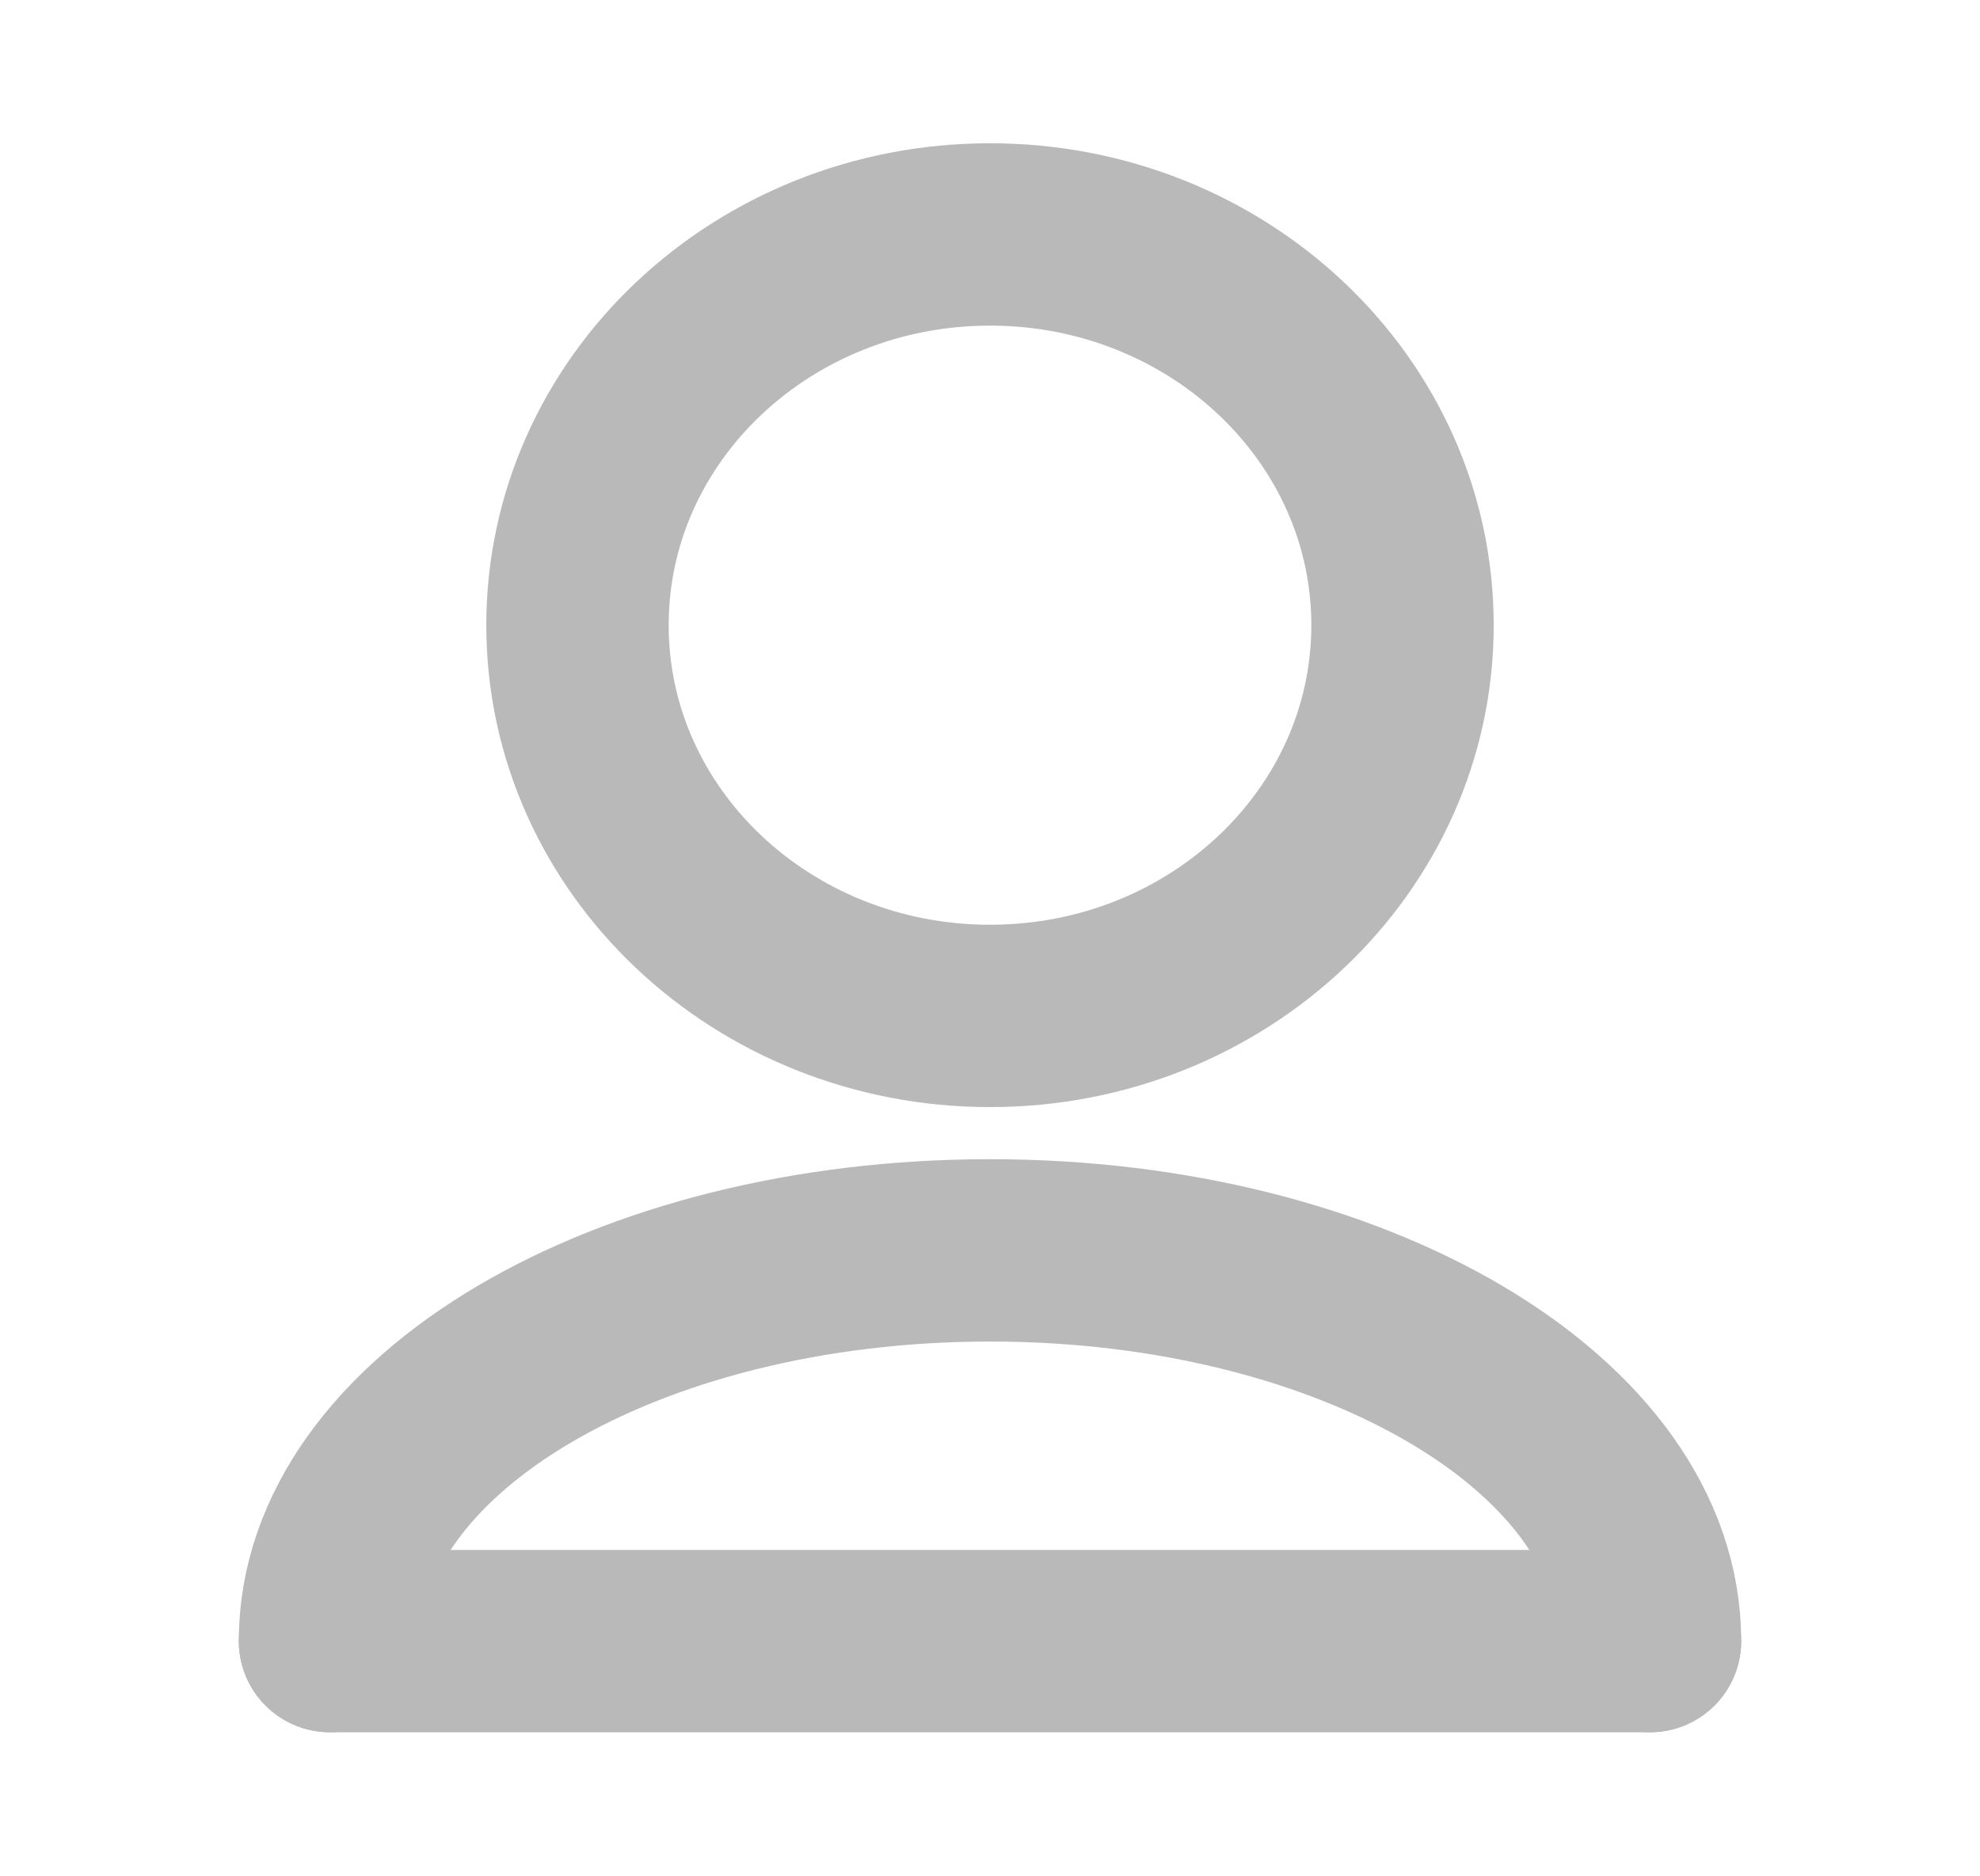
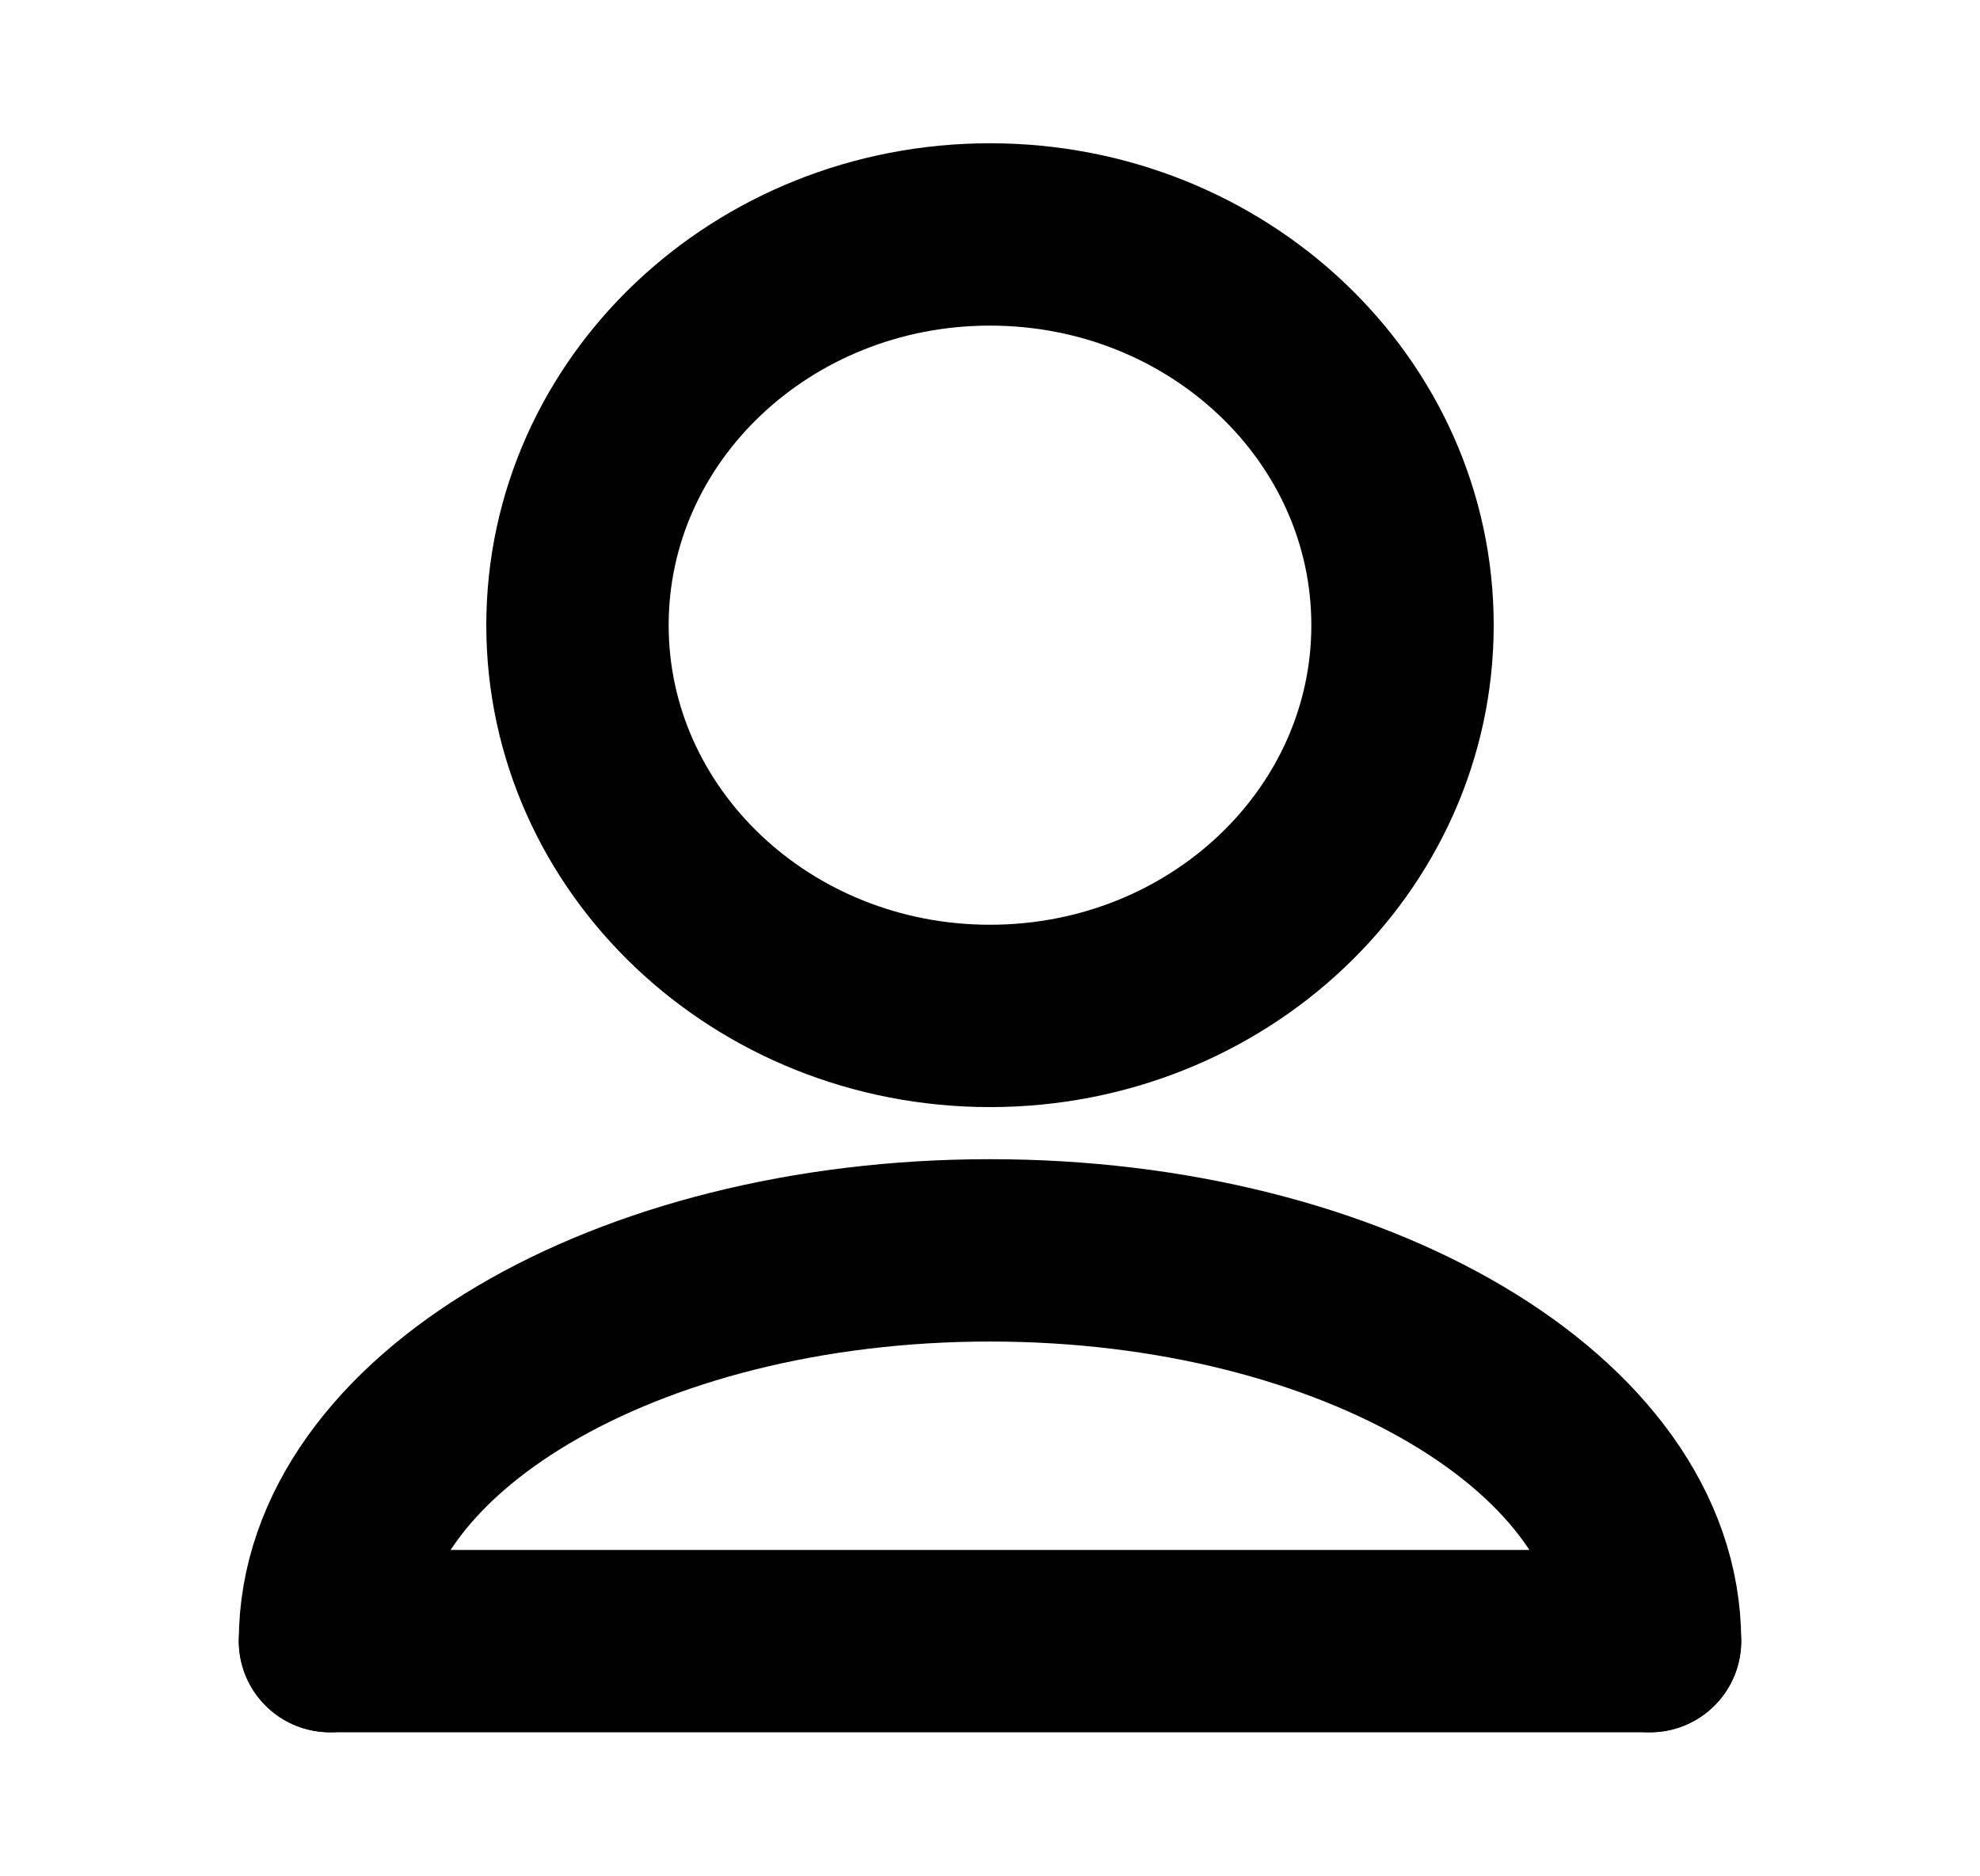
<svg xmlns="http://www.w3.org/2000/svg" width="38" height="36" viewBox="0 0 38 36" fill="none">
-   <path d="M6.333 31.5C6.333 27.358 12.004 24 19 24C25.996 24 31.667 27.358 31.667 31.5" stroke="#B9B9B9" stroke-width="3.5" stroke-linecap="round" stroke-linejoin="round" />
-   <path d="M6.333 31.5H31.667" stroke="#B9B9B9" stroke-width="3.5" stroke-linecap="round" stroke-linejoin="round" />
-   <path d="M19 19.5C23.372 19.5 26.917 16.142 26.917 12C26.917 7.858 23.372 4.5 19 4.5C14.628 4.5 11.083 7.858 11.083 12C11.083 16.142 14.628 19.5 19 19.5Z" stroke="#B9B9B9" stroke-width="3.5" stroke-linecap="round" stroke-linejoin="round" />
+   <path d="M6.333 31.5C6.333 27.358 12.004 24 19 24C25.996 24 31.667 27.358 31.667 31.5" stroke="currentColor" stroke-width="3.5" stroke-linecap="round" stroke-linejoin="round" />
+   <path d="M6.333 31.5H31.667" stroke="currentColor" stroke-width="3.5" stroke-linecap="round" stroke-linejoin="round" />
+   <path d="M19 19.5C23.372 19.5 26.917 16.142 26.917 12C26.917 7.858 23.372 4.5 19 4.5C14.628 4.5 11.083 7.858 11.083 12C11.083 16.142 14.628 19.5 19 19.5Z" stroke="currentColor" stroke-width="3.5" stroke-linecap="round" stroke-linejoin="round" />
</svg>
